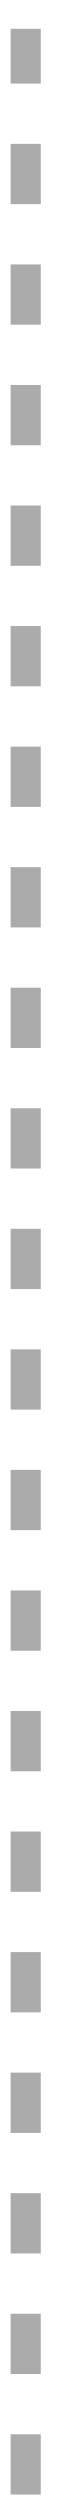
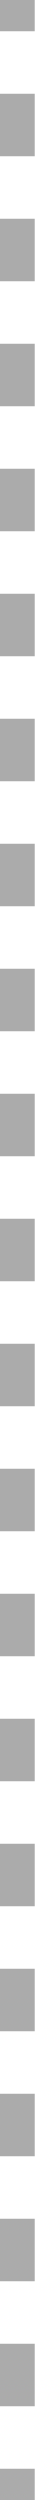
- <svg xmlns="http://www.w3.org/2000/svg" width="2" height="73" viewBox="0 0 2 73" fill="none">
-   <line opacity="0.33" x1="0.75" y1="72.841" x2="0.75" y2="0.841" stroke="black" stroke-width="0.88" stroke-dasharray="1.76 1.76" />
+ <svg xmlns="http://www.w3.org/2000/svg" width="1" height="72" viewBox="0 0 1 72" fill="none">
+   <path opacity="0.33" fill-rule="evenodd" clip-rule="evenodd" d="M1 71.1L1 72L0 72L-3.93402e-08 71.1L1 71.1ZM1 67.5L1 69.3L-1.18021e-07 69.3L-1.96701e-07 67.5L1 67.5ZM1 63.9L1 65.7L-2.75382e-07 65.7L-3.54062e-07 63.9L1 63.9ZM1 60.3L1 62.1L-4.32743e-07 62.1L-5.11423e-07 60.3L1 60.3ZM1 56.7L1 58.5L-5.90104e-07 58.5L-6.68784e-07 56.7L1 56.7ZM1 53.1L1 54.9L-7.47465e-07 54.9L-8.26145e-07 53.1L1 53.1ZM1 49.5L1 51.3L-9.04826e-07 51.3L-9.83506e-07 49.5L1 49.5ZM1 45.9L1 47.7L-1.06219e-06 47.7L-1.14087e-06 45.9L1 45.9ZM1 42.3L1 44.1L-1.21955e-06 44.1L-1.29823e-06 42.3L1 42.3ZM1 38.7L1 40.5L-1.37691e-06 40.5L-1.45559e-06 38.7L1 38.7ZM1 35.1L1 36.9L-1.53427e-06 36.9L-1.61295e-06 35.1L1 35.1ZM1 31.5L1 33.3L-1.69163e-06 33.3L-1.77031e-06 31.5L1 31.5ZM1 27.9L1 29.7L-1.84899e-06 29.7L-1.92767e-06 27.9L1 27.9ZM1 24.3L1 26.1L-2.00635e-06 26.1L-2.08503e-06 24.3L1 24.3ZM1 20.7L1 22.5L-2.16371e-06 22.5L-2.24239e-06 20.7L1 20.7ZM1 17.1L1 18.9L-2.32107e-06 18.9L-2.39975e-06 17.1L1 17.1ZM1 13.5L1 15.3L-2.47844e-06 15.3L-2.55712e-06 13.5L1 13.5ZM1 9.9L1 11.7L-2.6358e-06 11.7L-2.71448e-06 9.9L1 9.9ZM1 6.3L1 8.1L-2.79316e-06 8.1L-2.87184e-06 6.3L1 6.3ZM1 2.7L1 4.5L-2.95052e-06 4.5L-3.0292e-06 2.7L1 2.7ZM1 -4.37114e-08L1 0.9L-3.10788e-06 0.9L-3.14722e-06 0L1 -4.37114e-08Z" fill="black" />
</svg>
